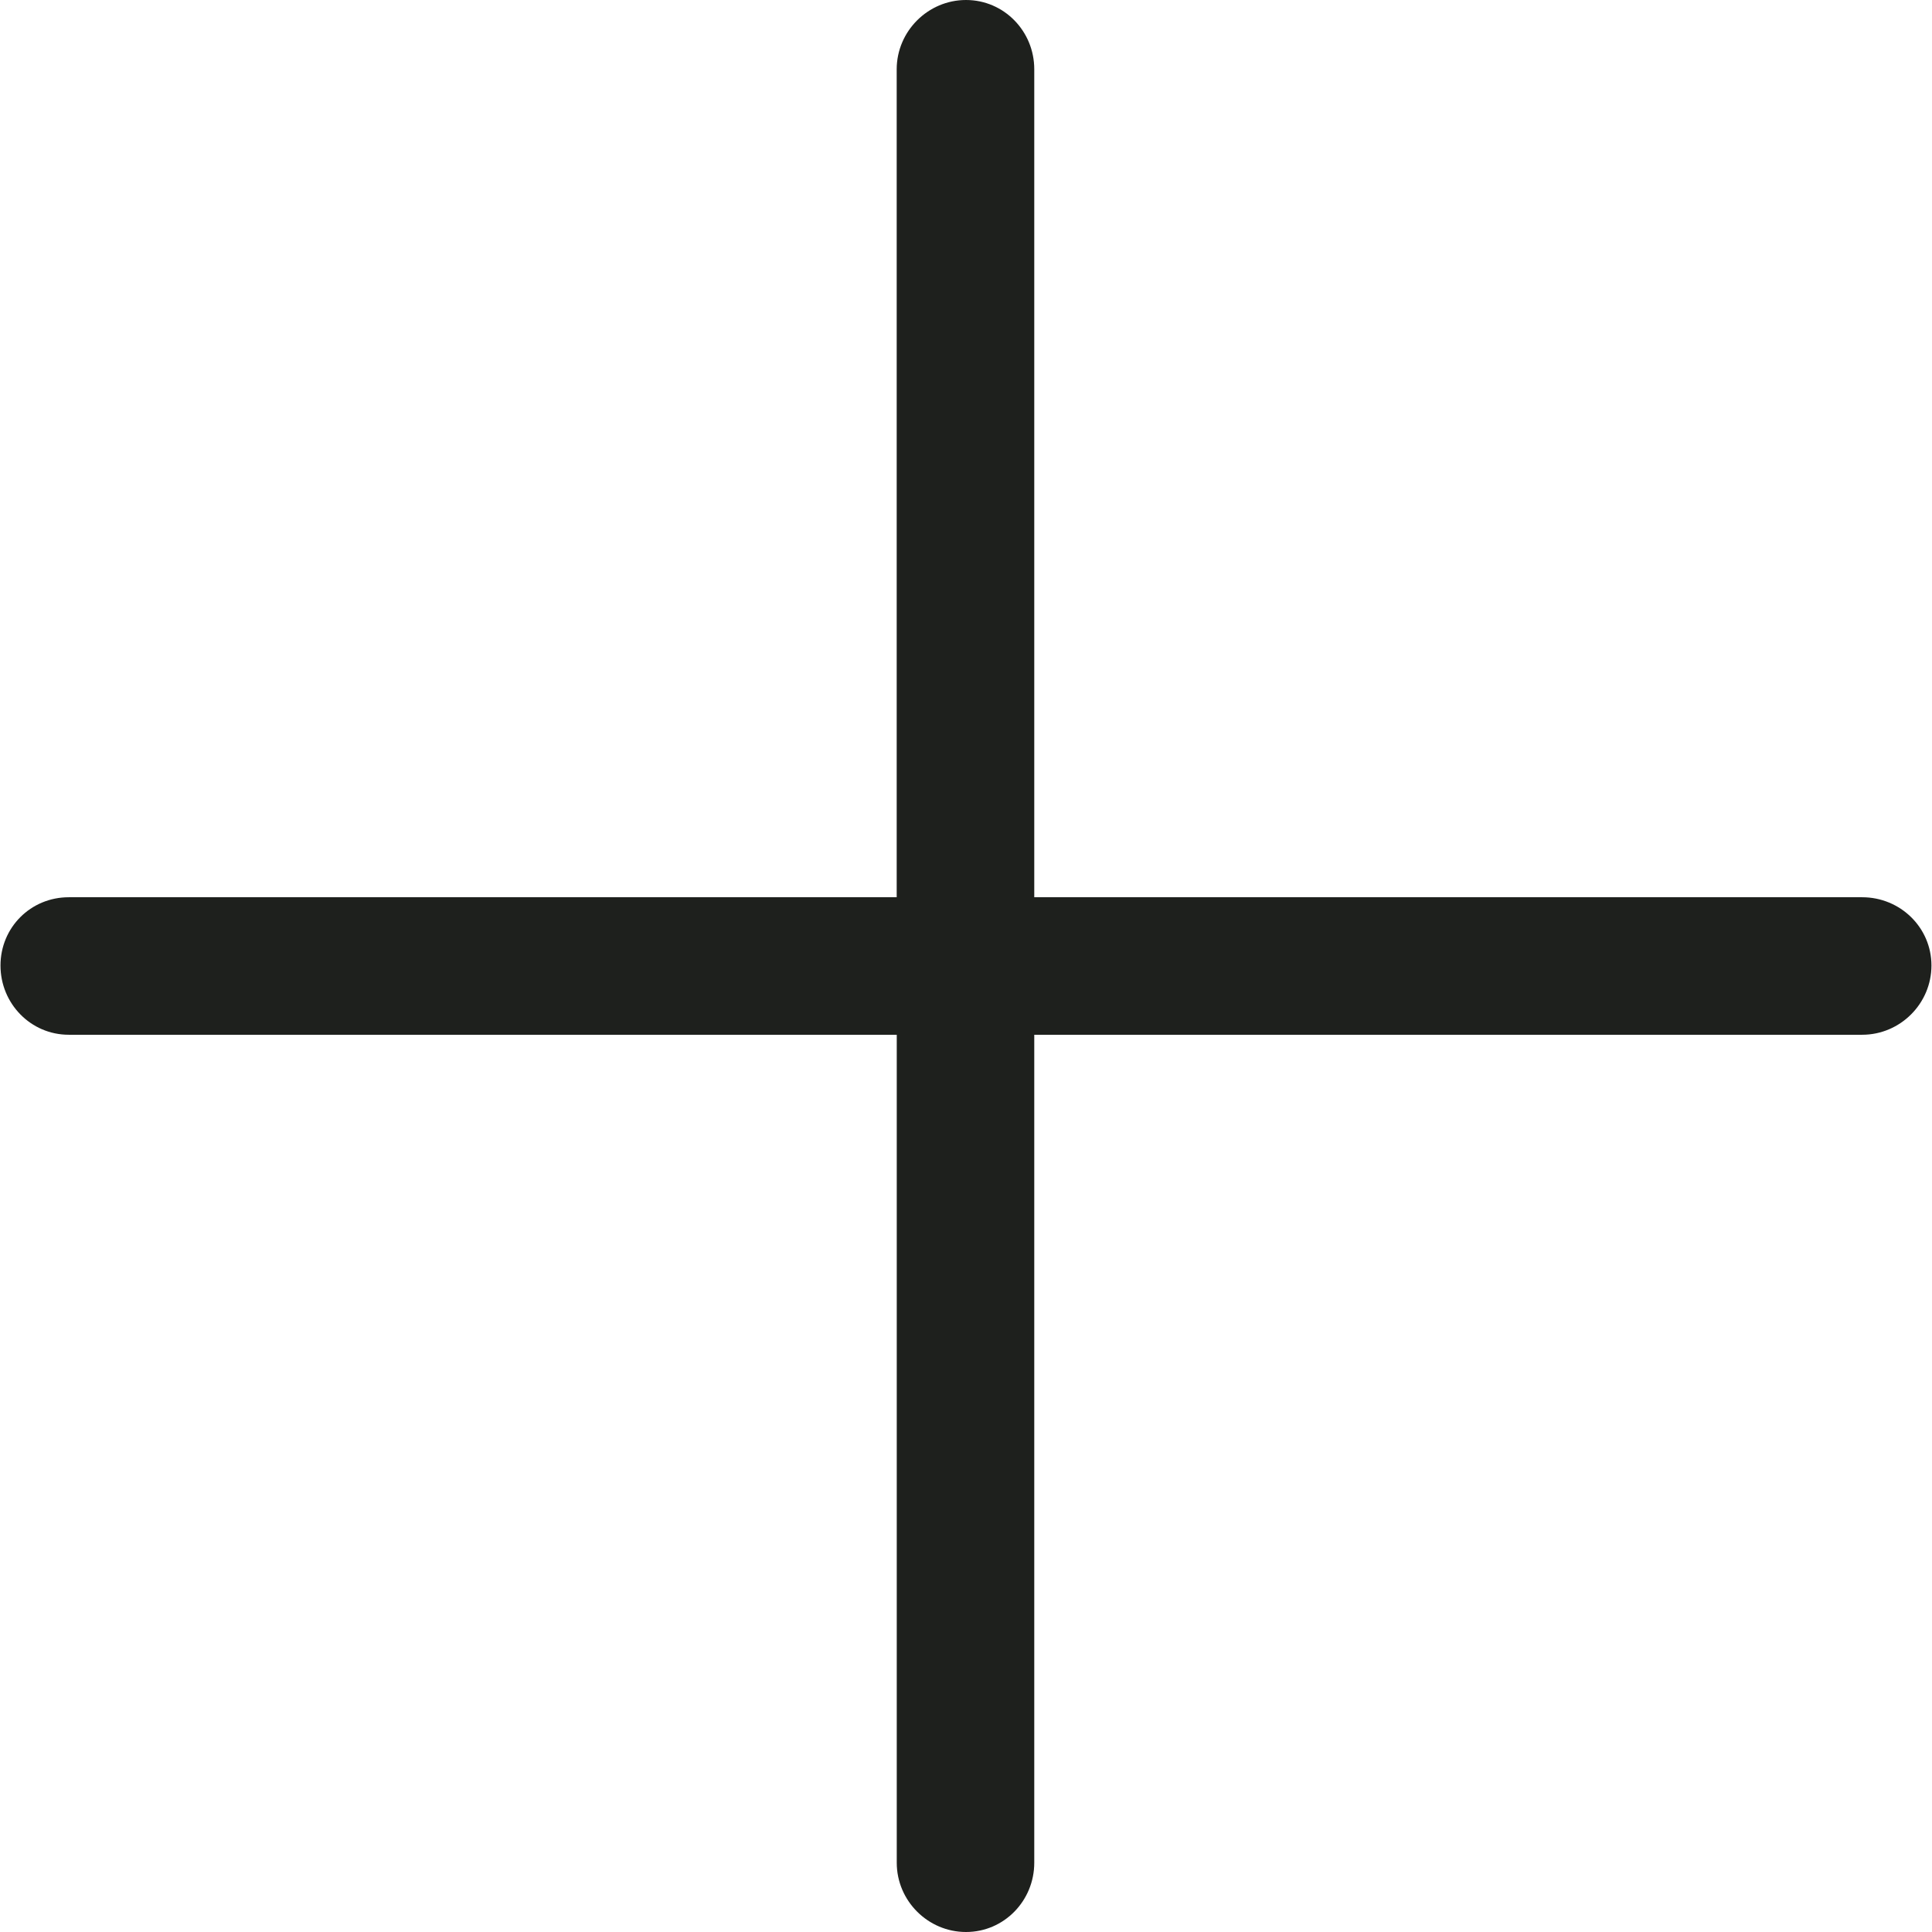
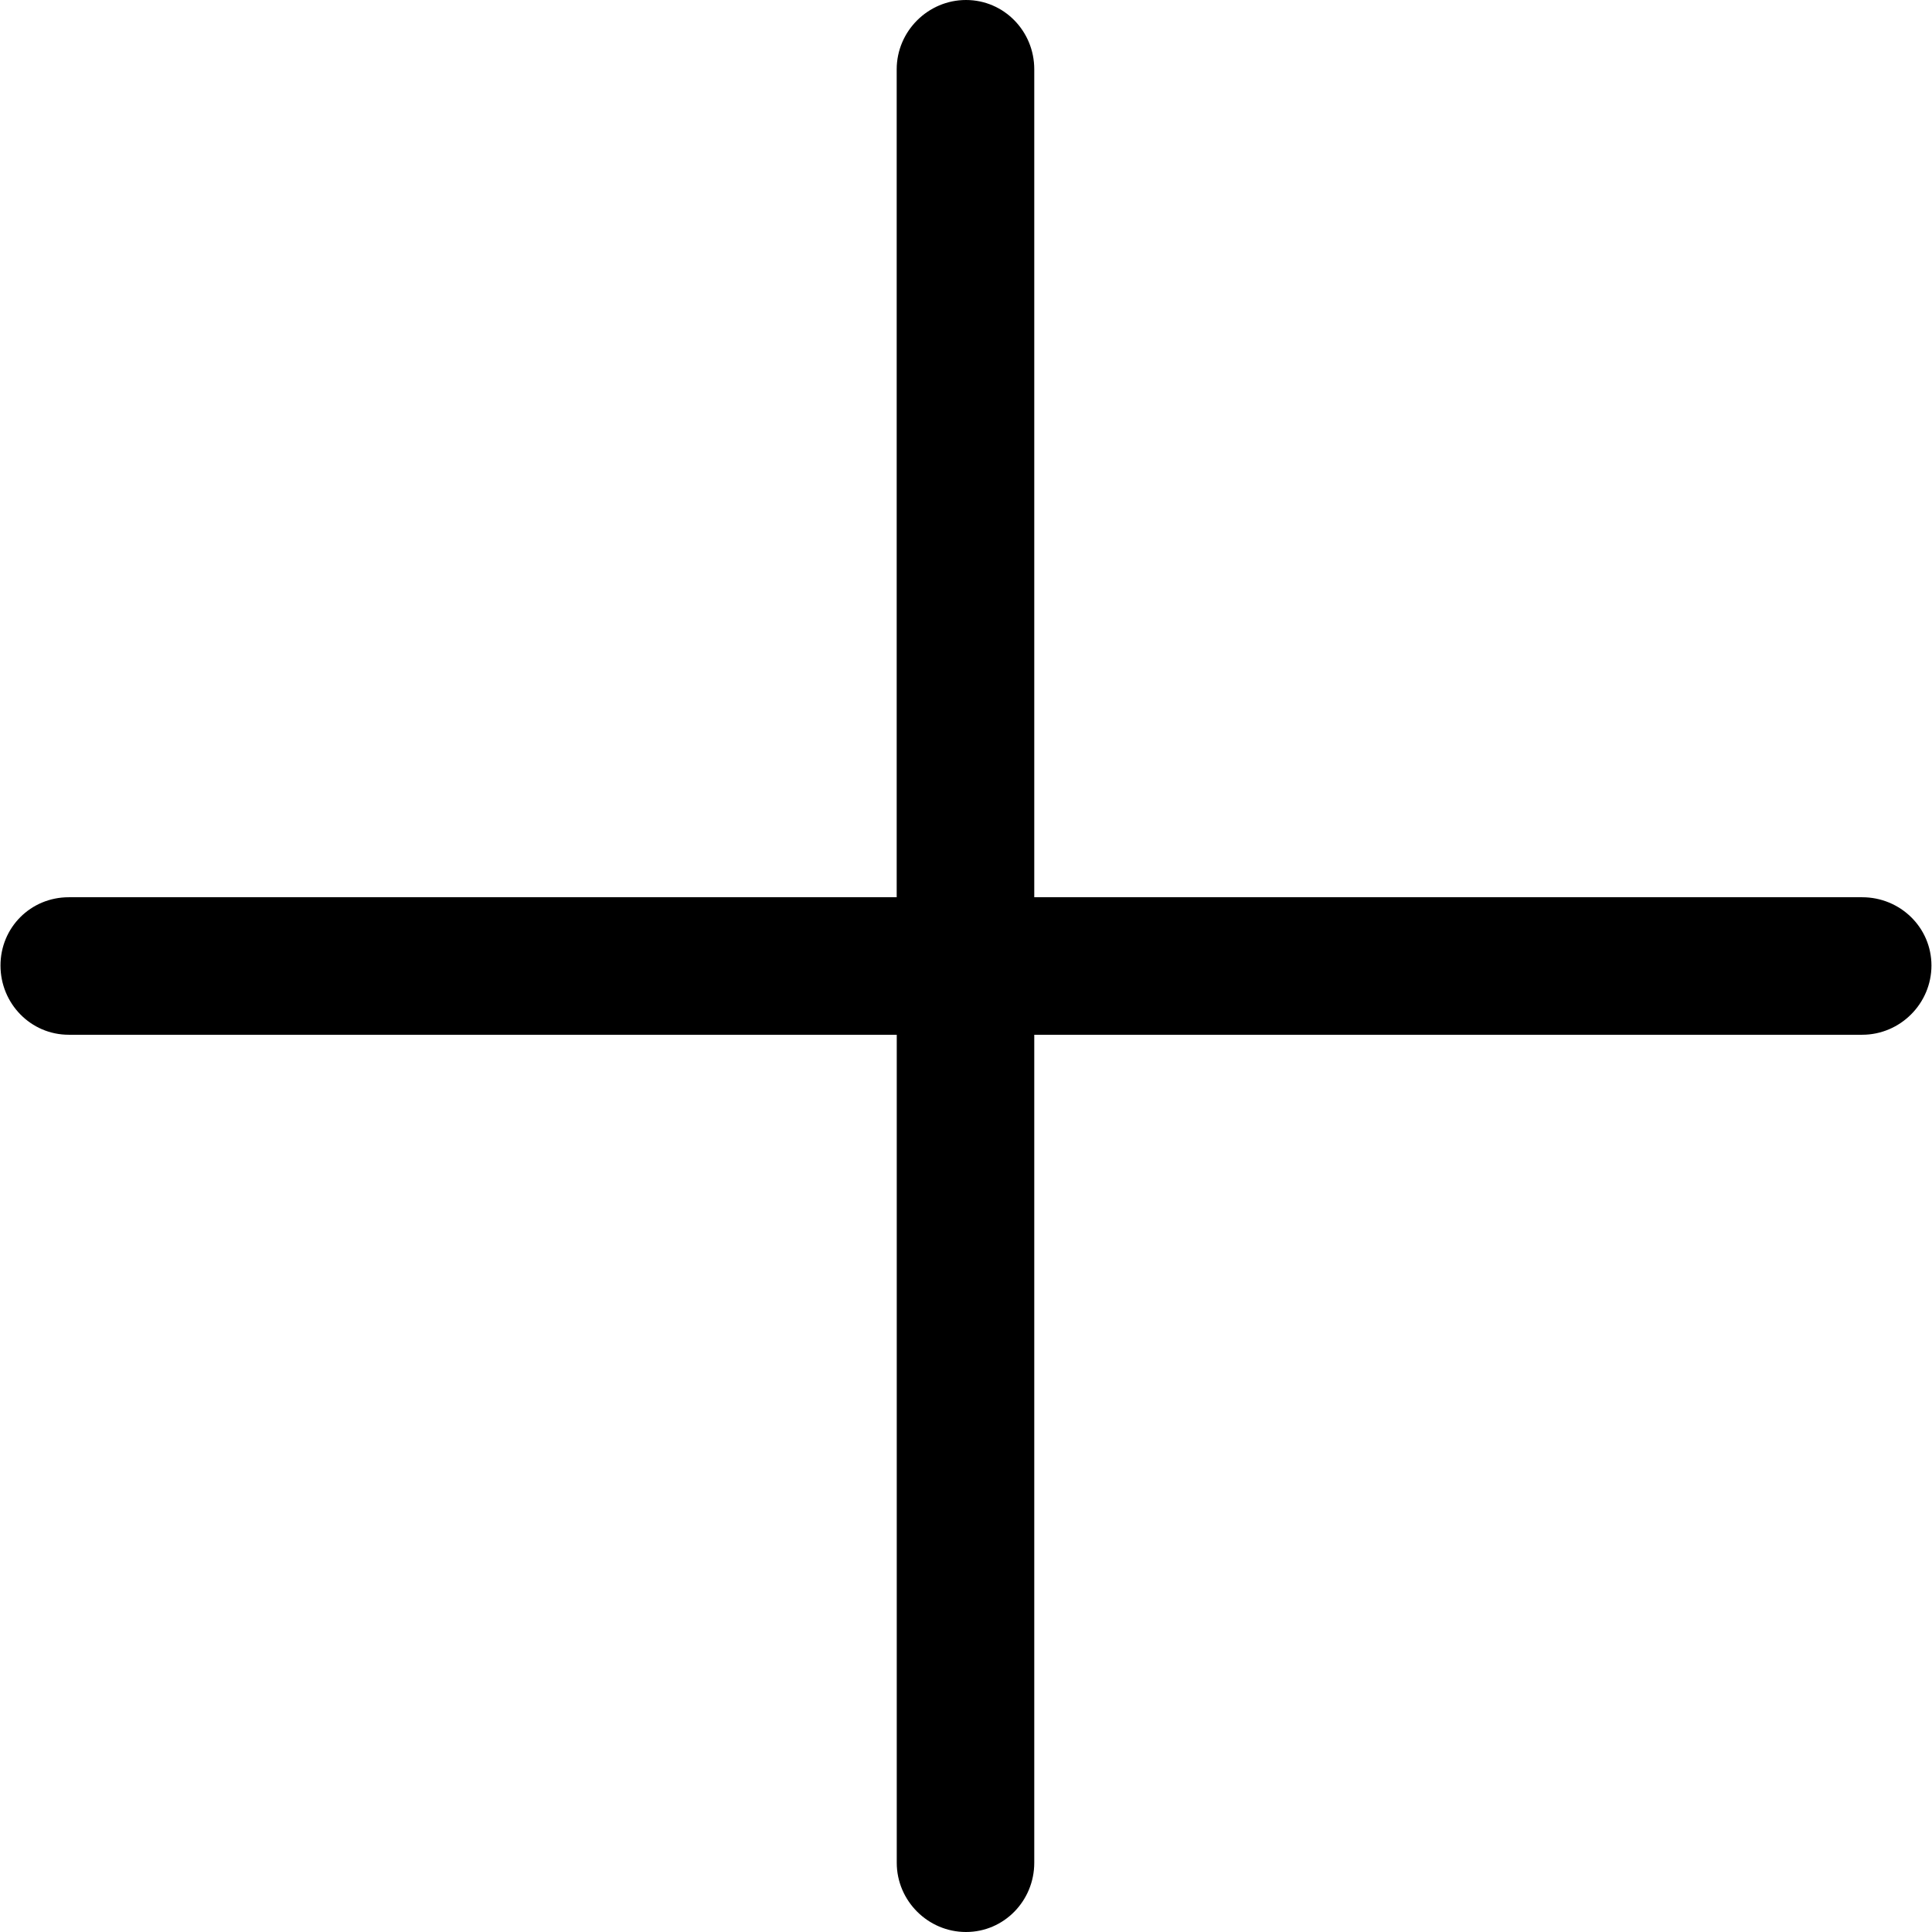
- <svg xmlns="http://www.w3.org/2000/svg" version="1.1" id="Capa_1" x="0px" y="0px" viewBox="0 0 31.444 31.444" style="enable-background:new 0 0 31.444 31.444;" xml:space="preserve">
-   <path style="fill:#1E201D;" d="M1.119,16.841c-0.619,0-1.111-0.508-1.111-1.127c0-0.619,0.492-1.111,1.111-1.111h13.475V1.127  C14.595,0.508,15.103,0,15.722,0c0.619,0,1.111,0.508,1.111,1.127v13.476h13.475c0.619,0,1.127,0.492,1.127,1.111  c0,0.619-0.508,1.127-1.127,1.127H16.833v13.476c0,0.619-0.492,1.127-1.111,1.127c-0.619,0-1.127-0.508-1.127-1.127V16.841H1.119z" />
-   <g>
- </g>
-   <g>
- </g>
-   <g>
- </g>
-   <g>
- </g>
-   <g>
- </g>
-   <g>
- </g>
-   <g>
- </g>
-   <g>
- </g>
-   <g>
- </g>
-   <g>
- </g>
-   <g>
- </g>
-   <g>
- </g>
-   <g>
- </g>
-   <g>
- </g>
-   <g>
- </g>
+ <svg xmlns="http://www.w3.org/2000/svg" class="icon" version="1.1" id="Capa_1" x="0px" y="0px" viewBox="0 0 31.444 31.444" style="enable-background:new 0 0 31.444 31.444;" xml:space="preserve">
+   <path d="M1.119,16.841c-0.619,0-1.111-0.508-1.111-1.127c0-0.619,0.492-1.111,1.111-1.111h13.475V1.127  C14.595,0.508,15.103,0,15.722,0c0.619,0,1.111,0.508,1.111,1.127v13.476h13.475c0.619,0,1.127,0.492,1.127,1.111  c0,0.619-0.508,1.127-1.127,1.127H16.833v13.476c0,0.619-0.492,1.127-1.111,1.127c-0.619,0-1.127-0.508-1.127-1.127V16.841H1.119z" />
</svg>
